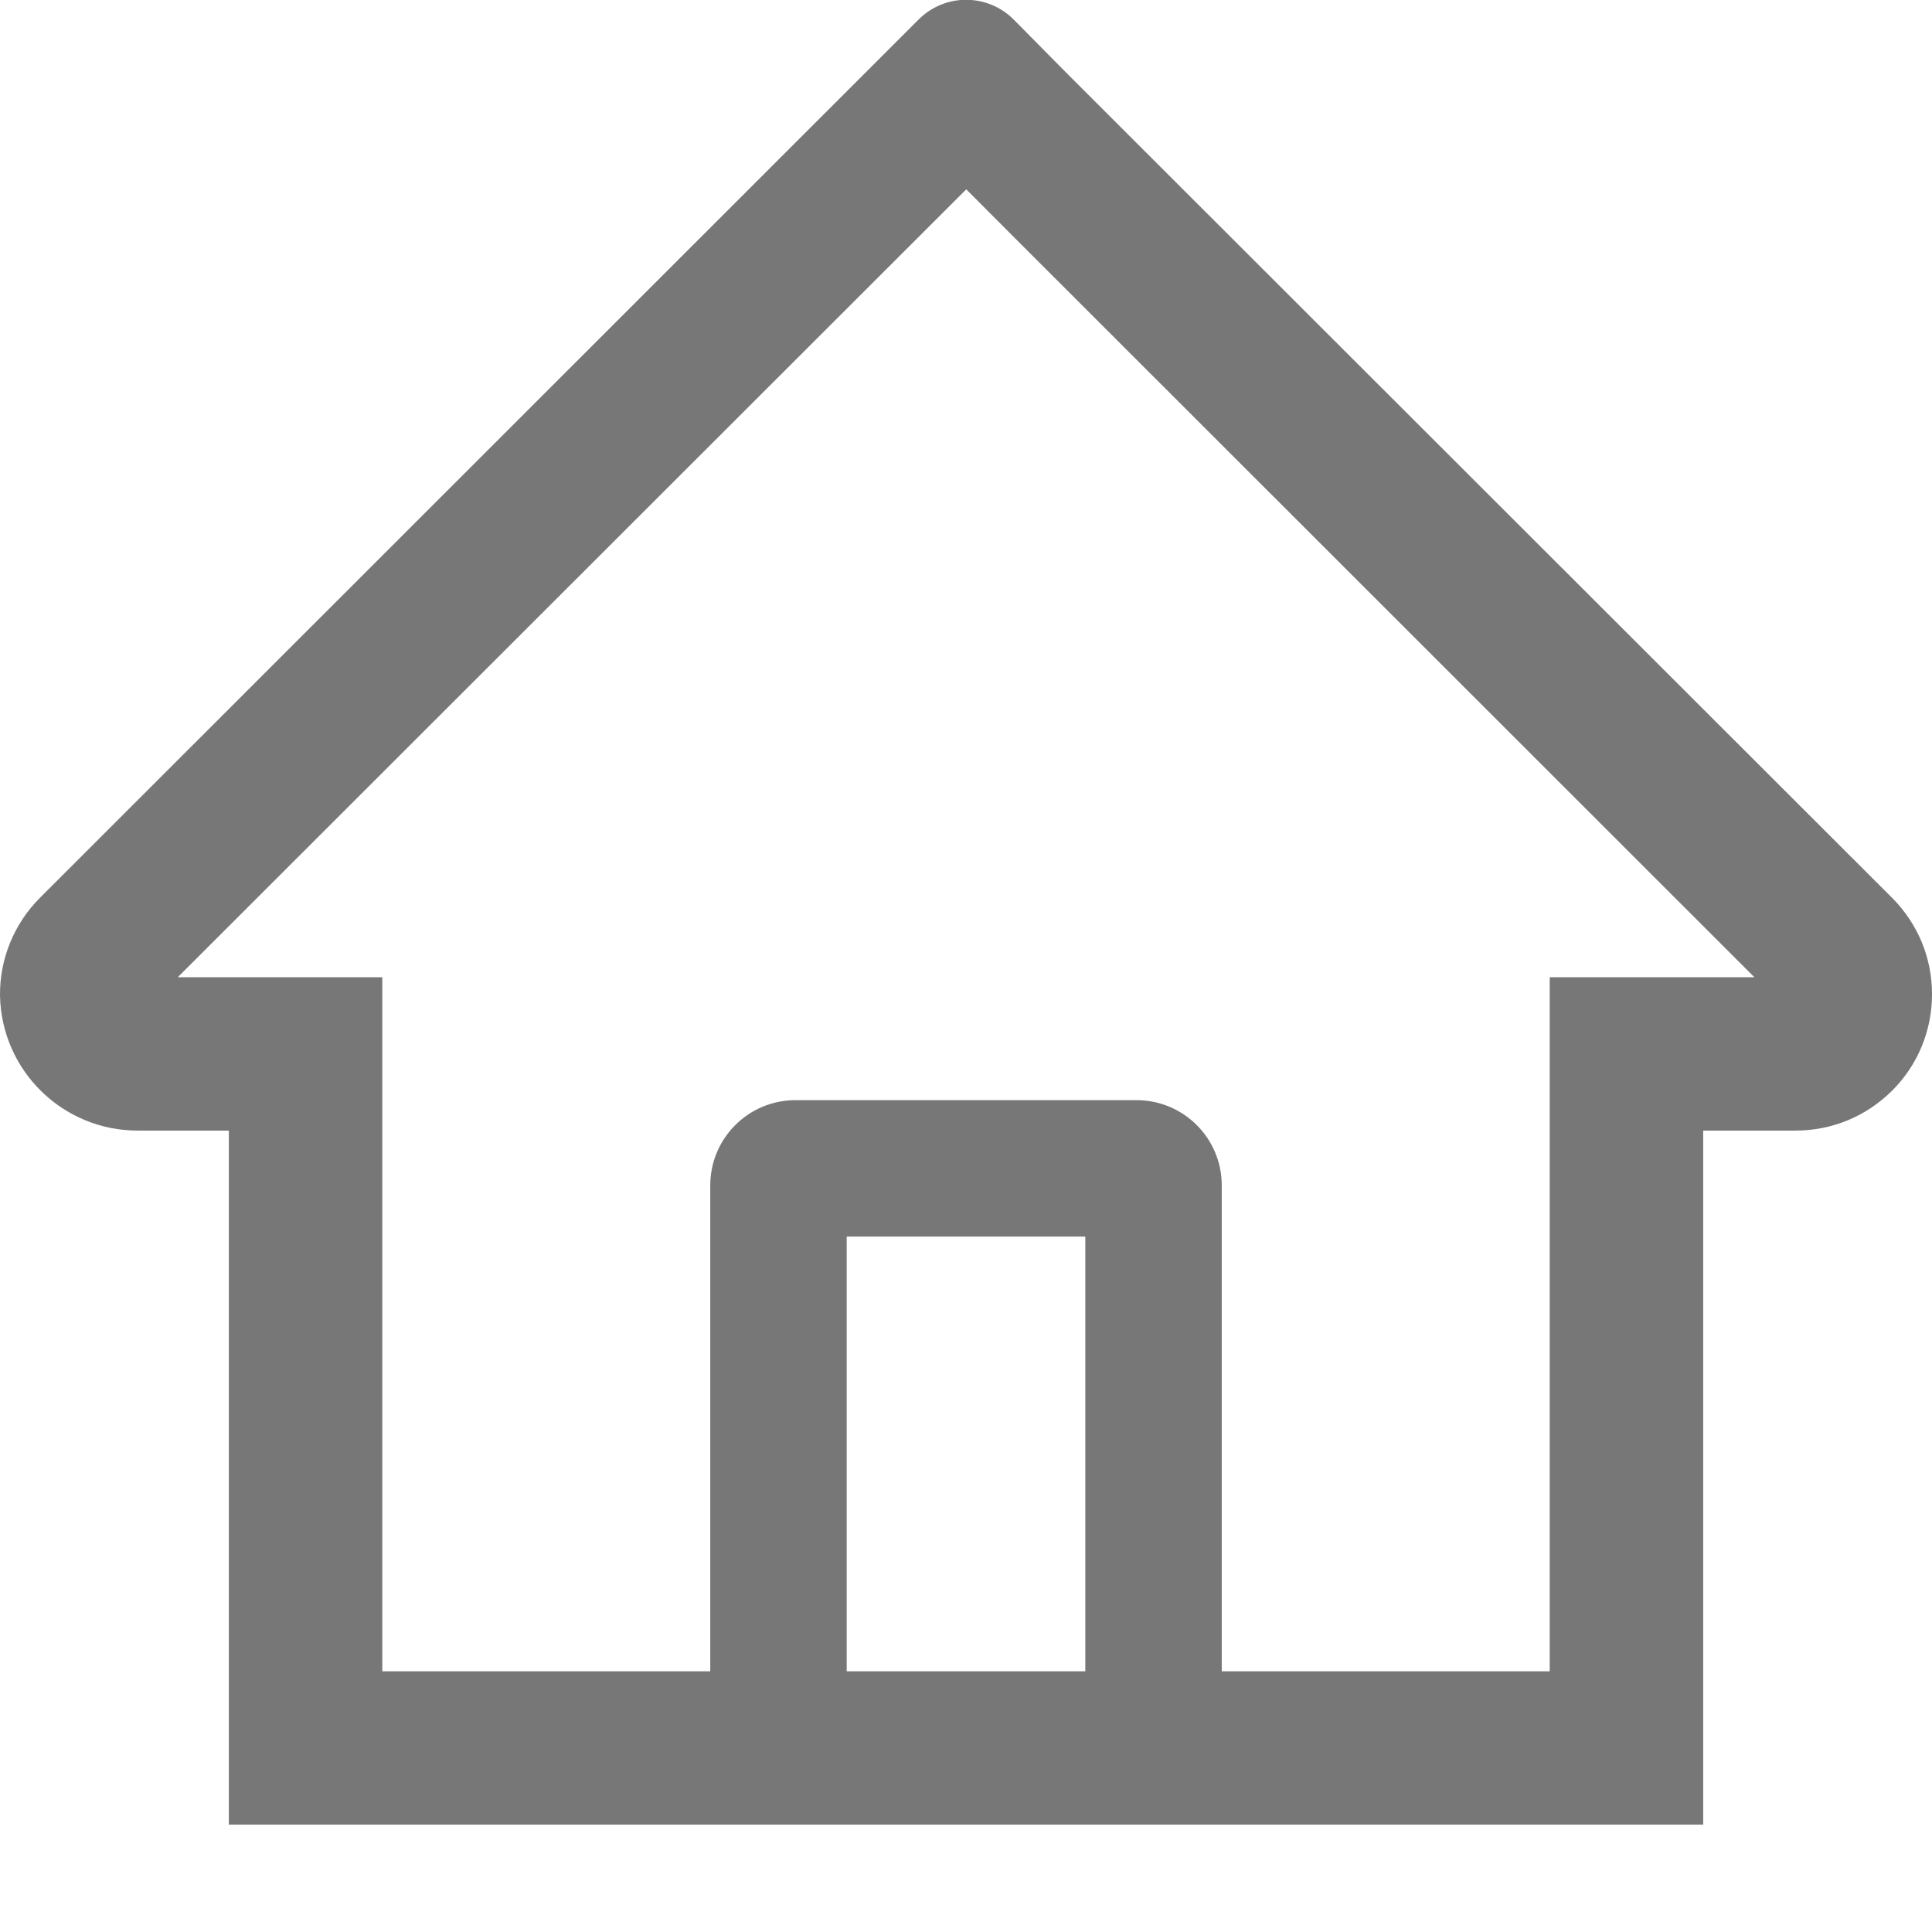
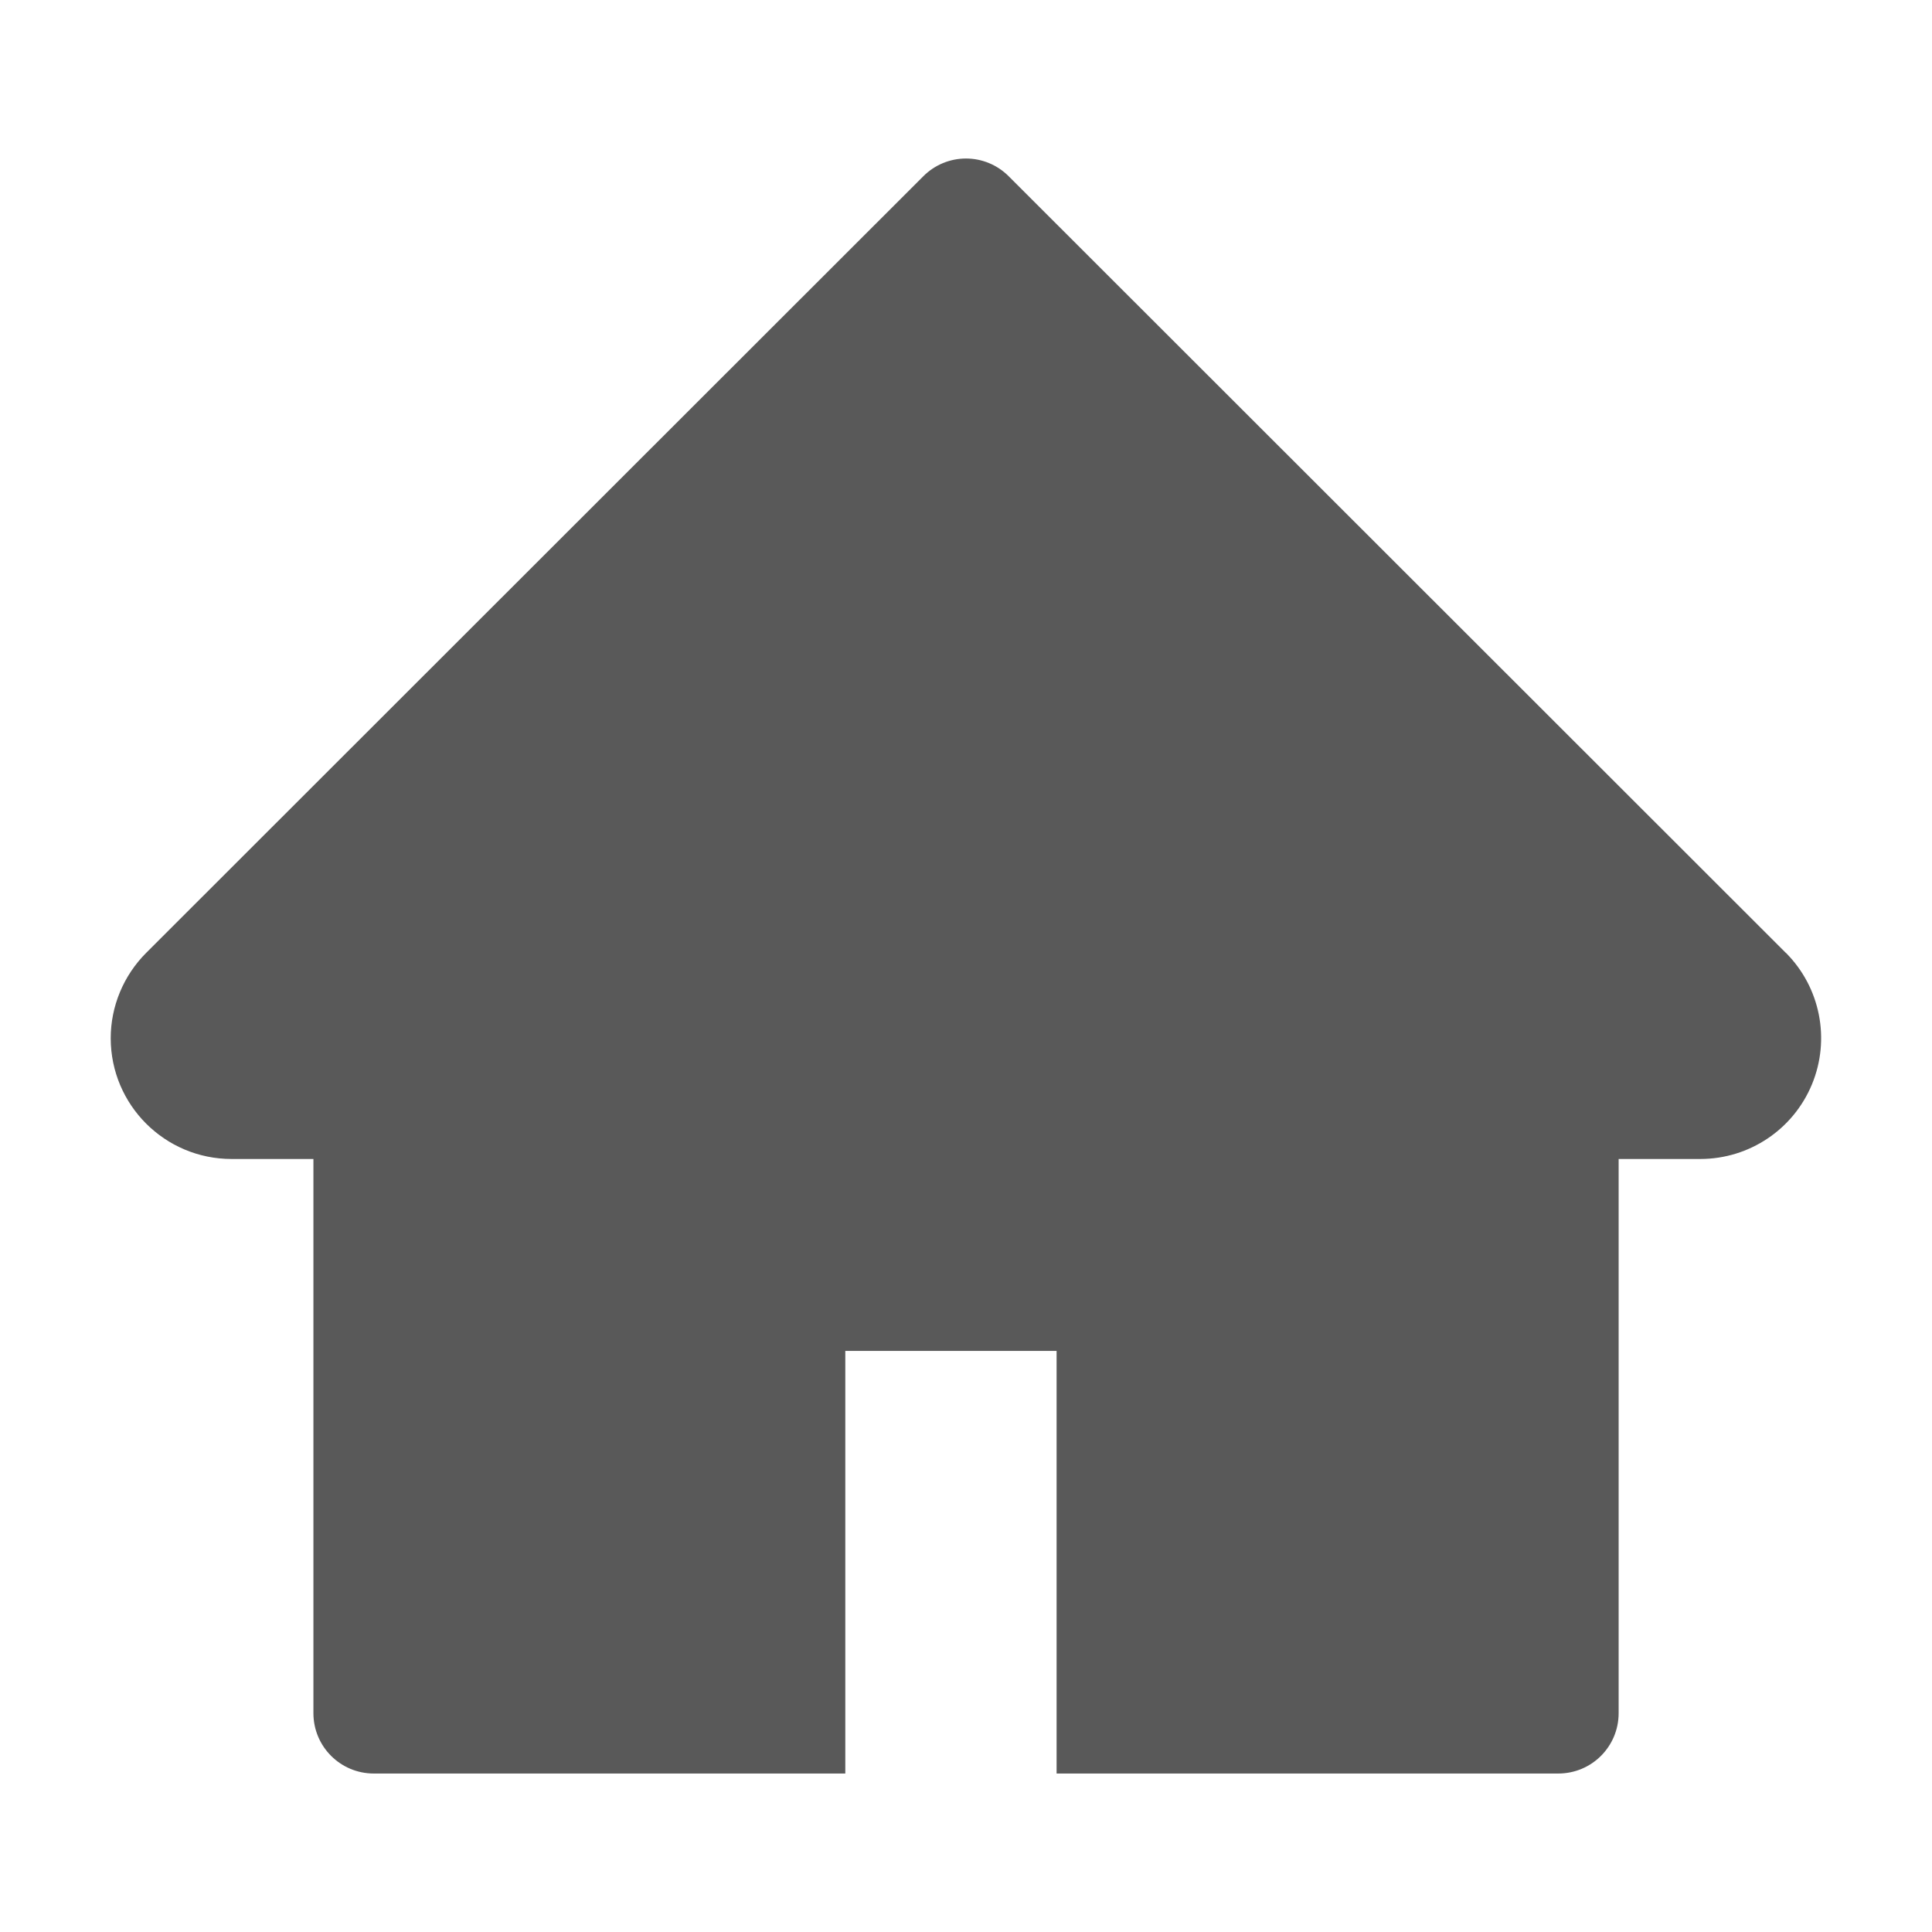
- <svg xmlns="http://www.w3.org/2000/svg" t="1781804378560" class="icon" viewBox="0 0 1024 1024" version="1.1" p-id="7781" width="200" height="200">
-   <path d="M1002.758 475.776L566.278 39.68 537.158 10.24a35.584 35.584 0 0 0-50.176 0L21.254 475.776A72.192 72.192 0 0 0 0.006 527.744a72.96 72.96 0 0 0 73.28 71.488h48v367.872h781.44V599.232h49.024c19.264 0 37.44-7.552 51.136-21.184 13.696-13.696 21.12-31.872 21.12-51.2 0-19.2-7.552-37.376-21.248-51.072z m-427.52 410.048H448.774v-230.4h126.464v230.4z m246.144-367.872v367.872h-173.824V628.288a45.184 45.184 0 0 0-45.184-45.184H421.638a45.184 45.184 0 0 0-45.184 45.184v257.536H202.63V517.952H94.214l417.92-417.6 26.048 26.112 391.68 391.488h-108.48z" fill="#777777" p-id="7782" />
+ <svg xmlns="http://www.w3.org/2000/svg" t="1781812687627" class="icon" viewBox="0 0 1024 1024" version="1.1" p-id="8106" width="48" height="48">
+   <path d="M946.489 505.003l-411.876-411.591a31.915 31.915 0 0 0-45.227 0l-411.876 411.591c-12.004 12.004-18.83 28.302-18.83 45.284a64.057 64.057 0 0 0 64 64H166.116v293.717c0 17.692 14.308 32 32 32h249.913v-224h111.986v224h265.899c17.721 0 32-14.308 32-32V614.286h43.406a64.057 64.057 0 0 0 45.227-109.284z" fill="#000000" fill-opacity=".65" p-id="8107" />
</svg>
